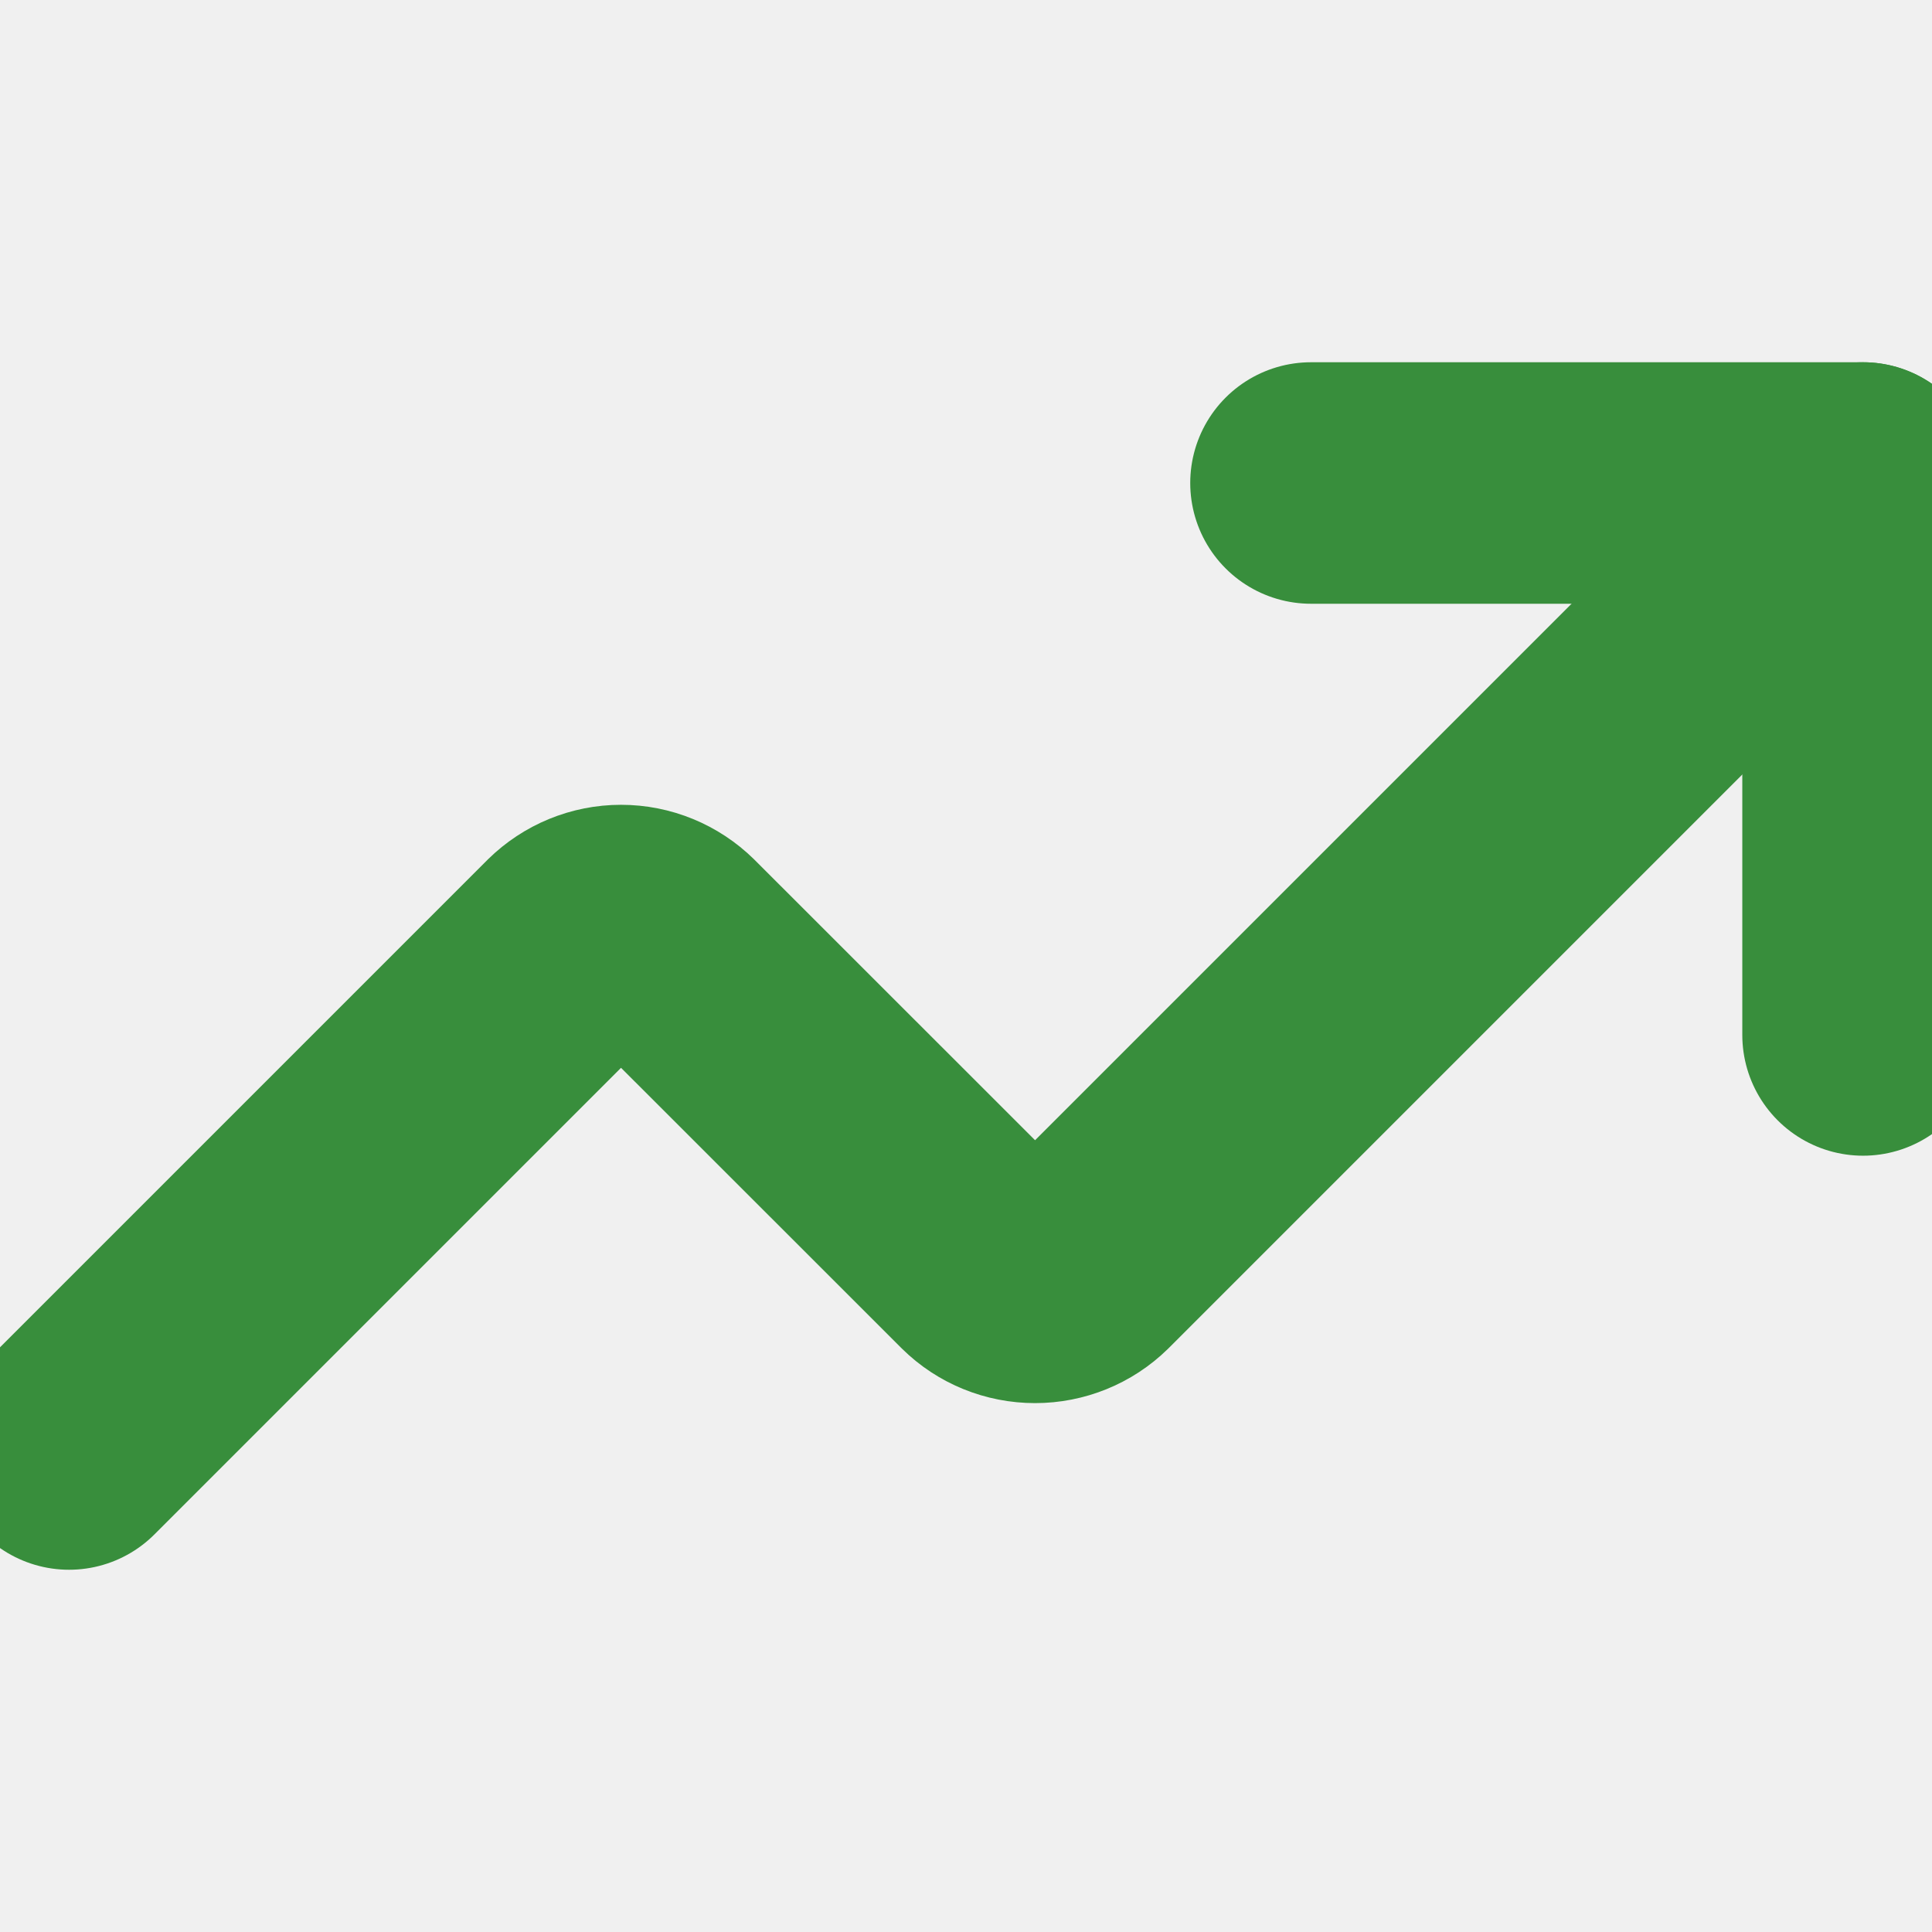
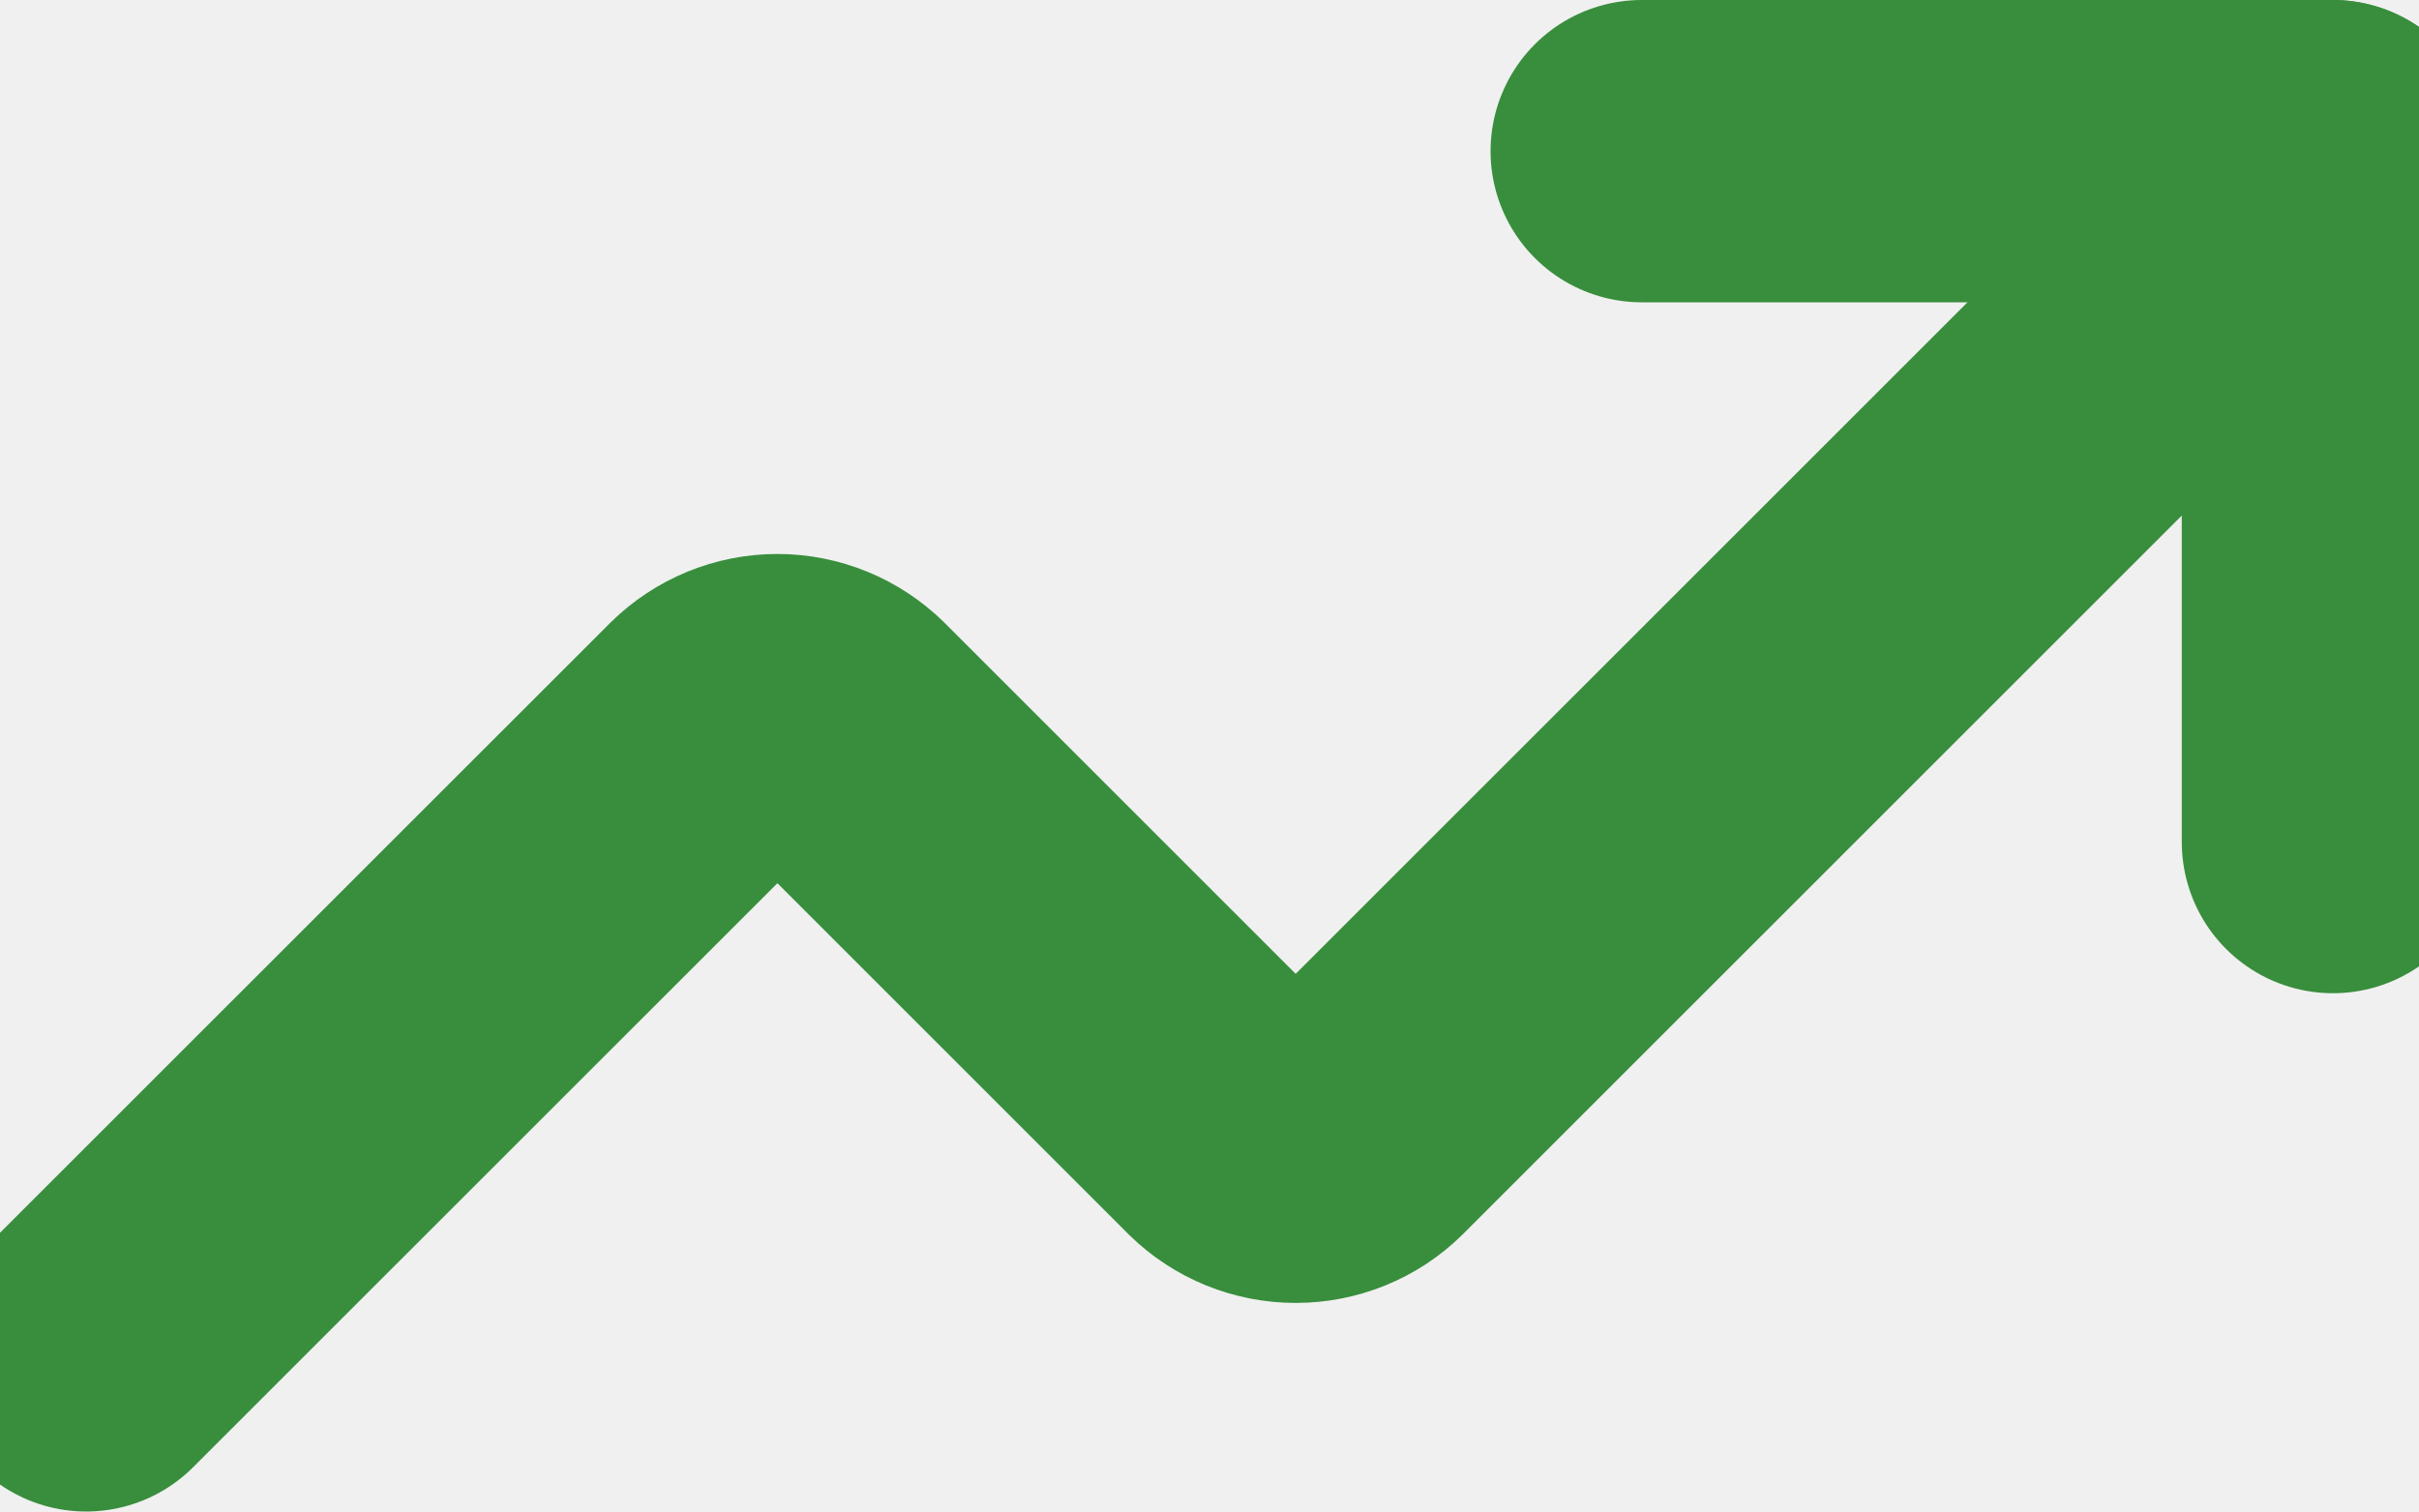
- <svg xmlns="http://www.w3.org/2000/svg" width="16" height="16" viewBox="0 0 16 16" fill="none">
-   <g clip-path="url(#clip0_690_32620)">
-     <path d="M10.857 4H15.429V8.571" stroke="#388E3C" stroke-width="2" stroke-linecap="round" stroke-linejoin="round" />
-     <path d="M15.429 4L8.972 10.457C8.865 10.562 8.721 10.62 8.572 10.62C8.422 10.62 8.278 10.562 8.172 10.457L5.543 7.829C5.436 7.724 5.293 7.665 5.143 7.665C4.993 7.665 4.85 7.724 4.743 7.829L0.572 12" stroke="#388E3C" stroke-width="2" stroke-linecap="round" stroke-linejoin="round" />
-   </g>
-   <defs>
-     <clipPath id="clip0_690_32620">
-       <rect width="16" height="16" fill="white" />
-     </clipPath>
-   </defs>
+ <svg xmlns="http://www.w3.org/2000/svg" width="16" height="10" viewBox="0 0 16 10" fill="none">
+   <path d="M10.859 1H15.431V5.571" stroke="#388E3C" stroke-width="2" stroke-linecap="round" stroke-linejoin="round" />
+   <path d="M15.428 1L8.97 7.457C8.864 7.562 8.72 7.62 8.57 7.62C8.421 7.62 8.277 7.562 8.17 7.457L5.542 4.829C5.435 4.724 5.291 4.665 5.142 4.665C4.992 4.665 4.849 4.724 4.742 4.829L0.57 9" stroke="#388E3C" stroke-width="2" stroke-linecap="round" stroke-linejoin="round" />
</svg>
